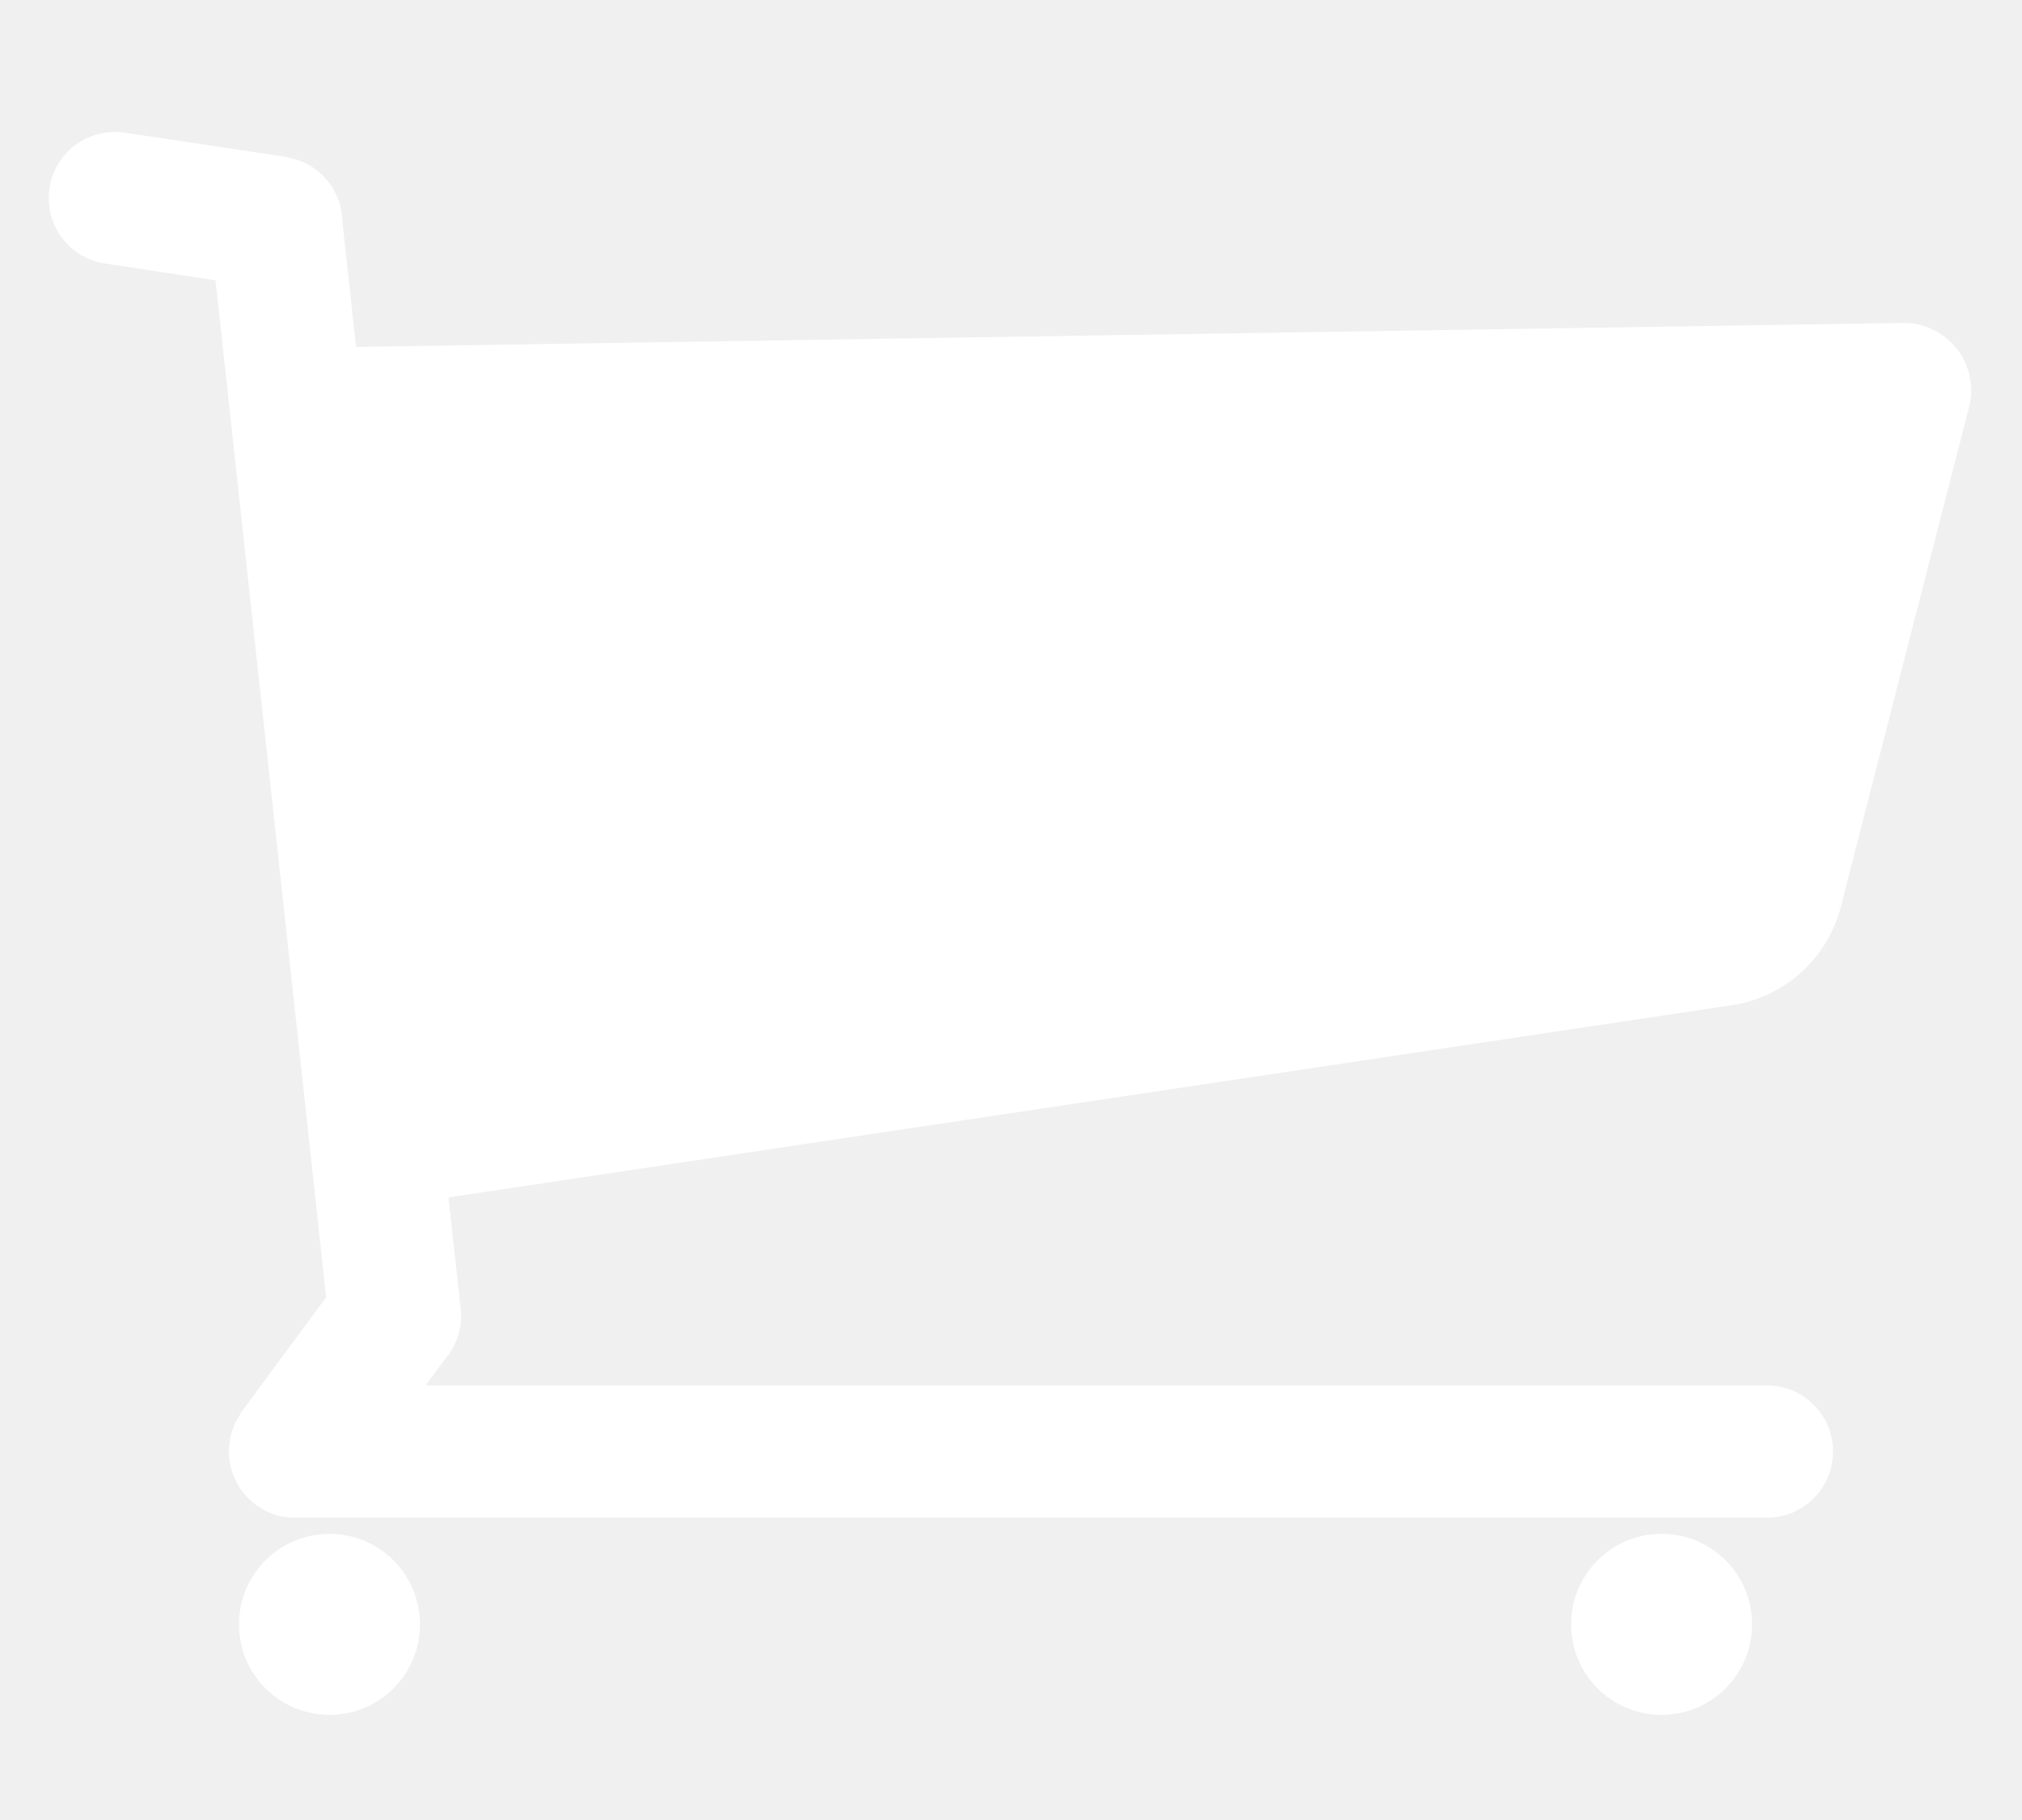
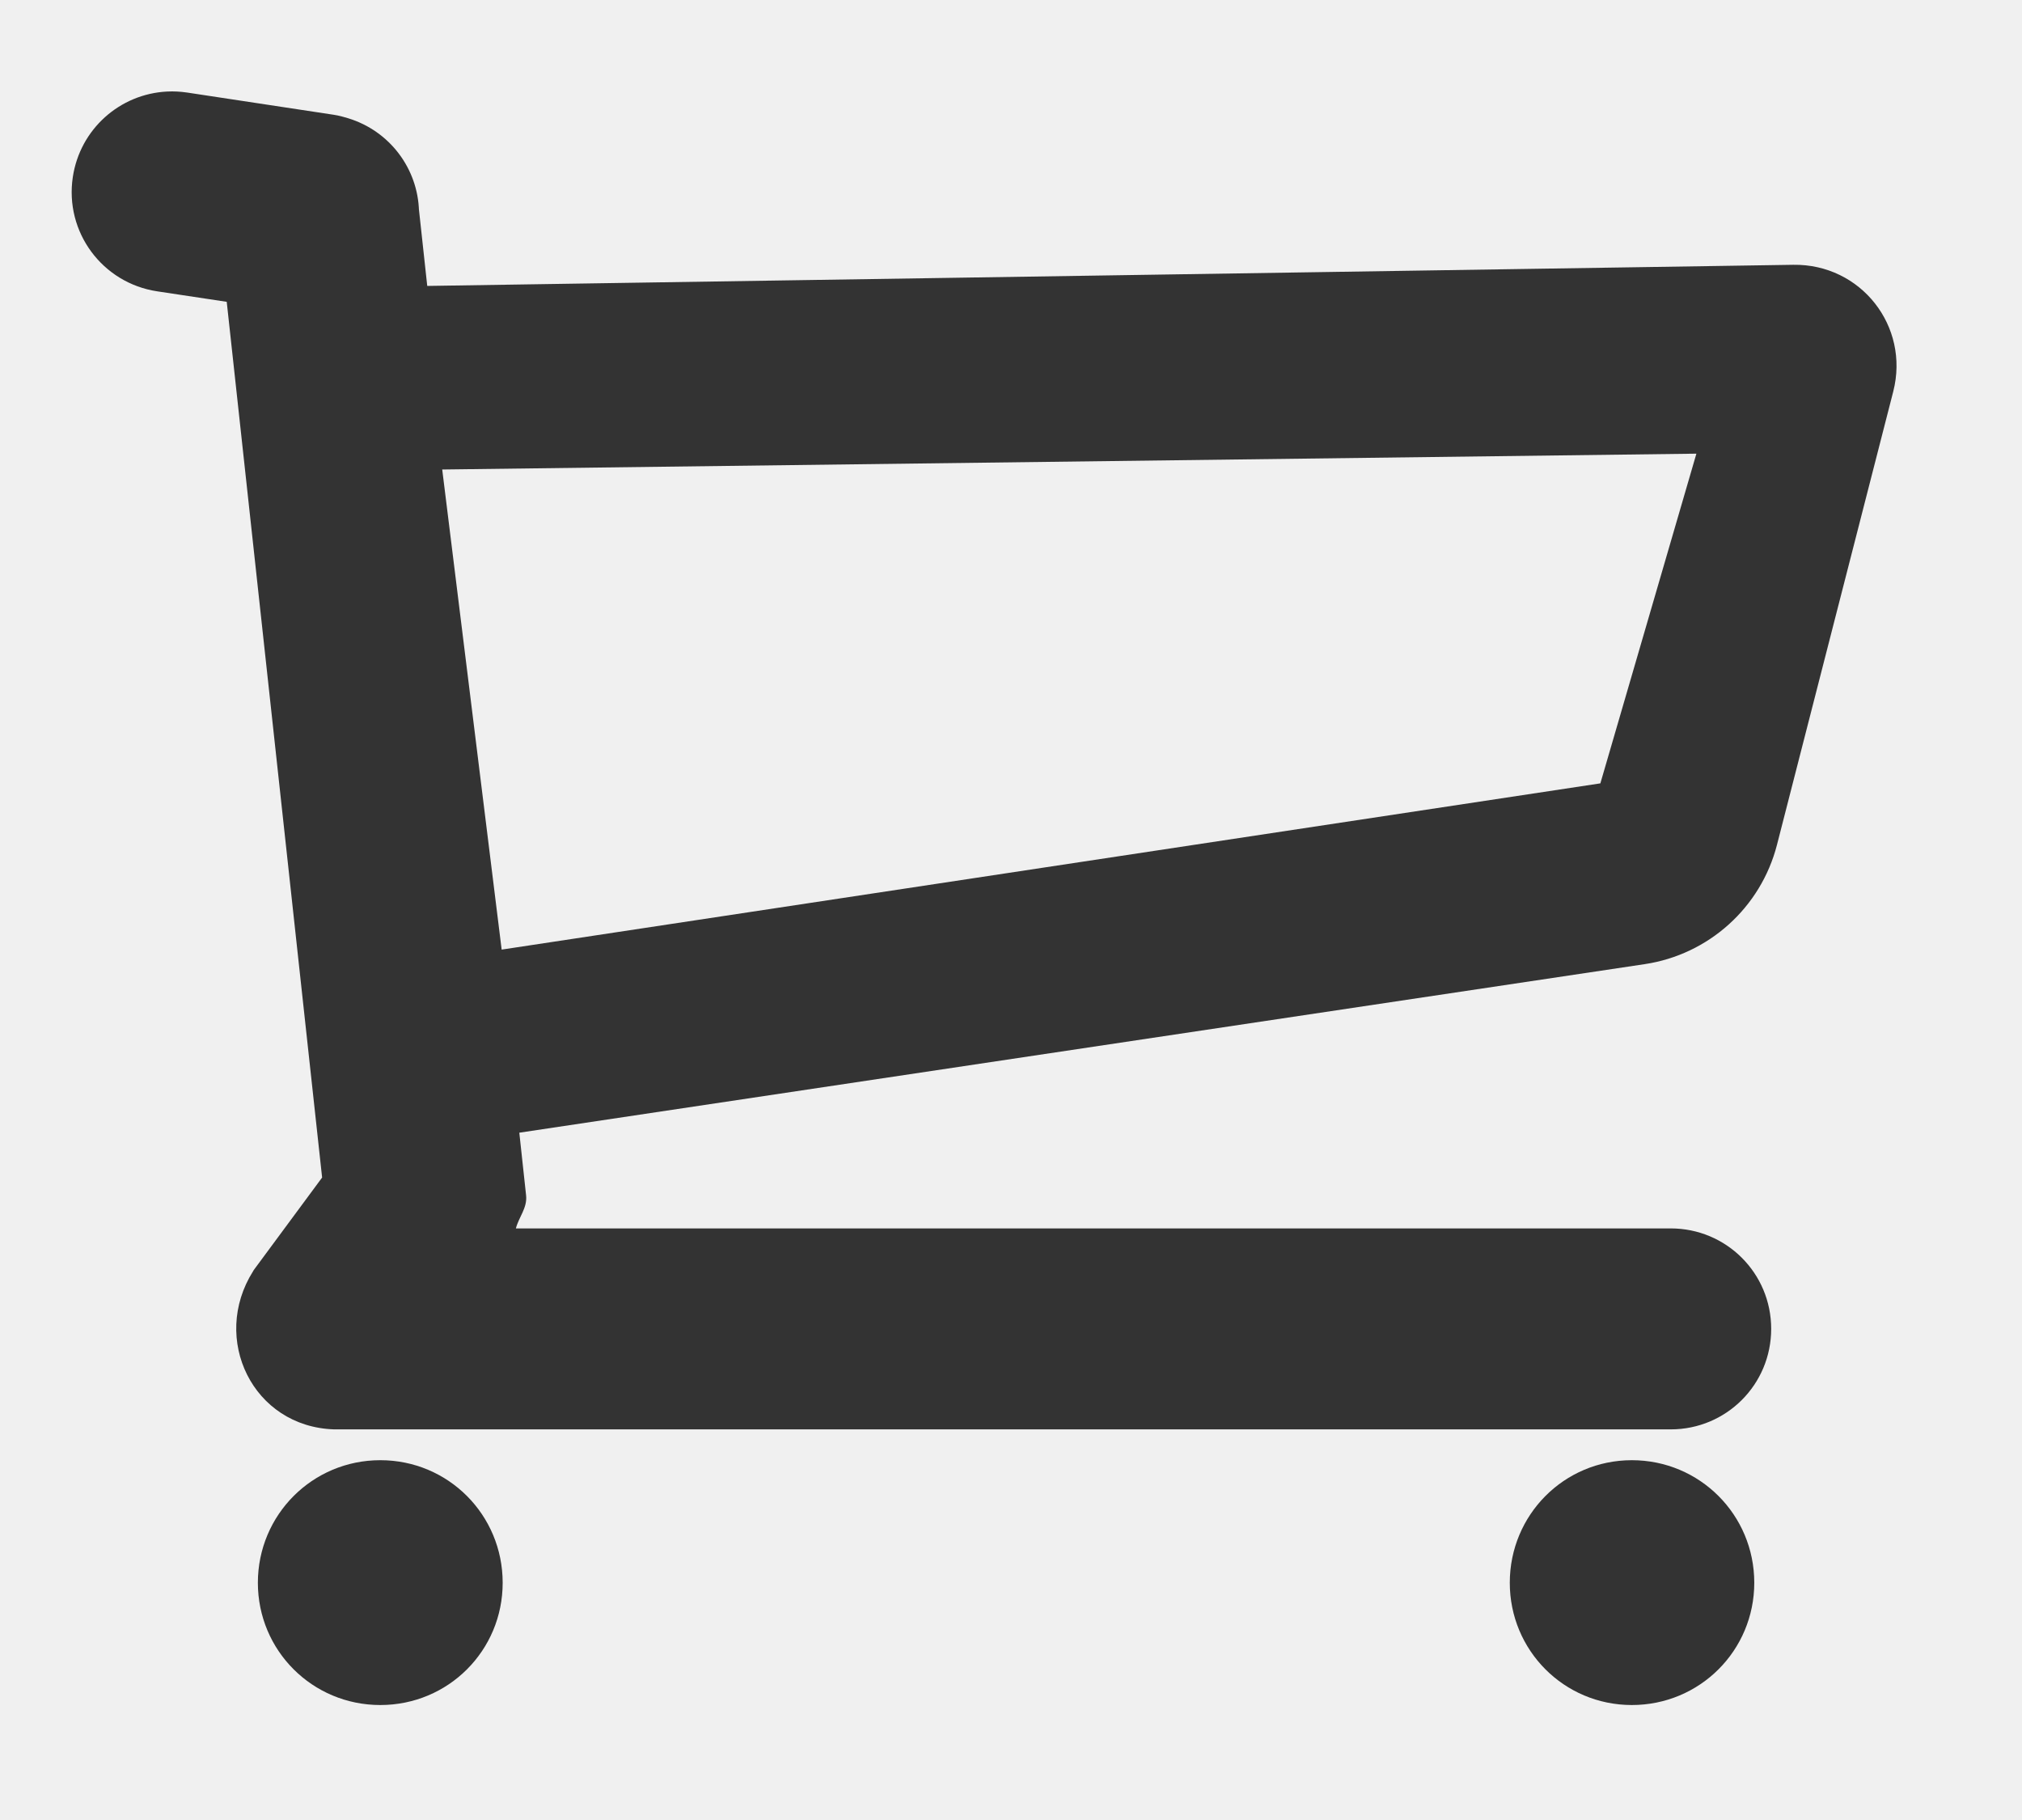
- <svg xmlns="http://www.w3.org/2000/svg" width="10mm" height="9mm" viewBox="0 0 10 9" version="1.1" id="svg8">
+ <svg xmlns="http://www.w3.org/2000/svg" id="svg8" version="1.1" viewBox="0 0 10 9" height="9mm" width="10mm">
  <defs id="defs2">
    </defs>
  <g id="layer1">
-     <path id="rect862" style="fill:#ffffff;fill-opacity:1;stroke:none;stroke-width:1.649" d="M 0.551,0.653 C 0.398,0.661 0.268,0.774 0.245,0.931 0.218,1.11 0.34,1.276 0.519,1.303 l 0.547,0.083 0.547,5.029 -0.418,0.566 c -0.003,0.004 -0.005,0.008 -0.007,0.012 -0.002,0.002 -0.003,0.005 -0.004,0.007 -0.01,0.016 -0.019,0.032 -0.026,0.048 -0.001,0.003 -0.002,0.006 -0.003,0.009 -0.006,0.017 -0.012,0.033 -0.016,0.051 -0.001,0.005 -0.002,0.011 -0.002,0.017 -0.002,0.015 -0.004,0.031 -0.005,0.046 -4.8e-5,0.002 -6.829e-4,0.004 -6.829e-4,0.007 0,0.008 0.002,0.015 0.002,0.023 7.983e-4,0.01 0.001,0.02 0.003,0.03 0.002,0.015 0.007,0.03 0.011,0.044 0.001,0.004 0.002,0.009 0.004,0.013 0.045,0.126 0.165,0.217 0.307,0.217 h 7.28 c 0.181,0 0.327,-0.146 0.327,-0.327 0,-0.181 -0.146,-0.327 -0.327,-0.327 H 2.105 l 0.096,-0.13 c 2.785e-4,-3.629e-4 4.058e-4,-8.247e-4 6.829e-4,-0.001 0.056,-0.065 0.086,-0.152 0.077,-0.245 L 2.218,5.921 8.564,4.971 A 0.658,0.658 0 0 0 9.104,4.484 L 9.738,2.013 A 0.333,0.333 0 0 0 9.41,1.597 L 1.795,1.715 a 0.408,0.408 0 0 0 -0.034,0.002 L 1.693,1.092 C 1.69,0.952 1.597,0.83 1.463,0.788 1.461,0.788 1.459,0.788 1.457,0.787 1.443,0.783 1.43,0.779 1.415,0.776 L 0.617,0.656 c -0.022,-0.003 -0.045,-0.004 -0.066,-0.003 z M 1.629,7.585 A 0.447,0.447 0 0 0 1.182,8.032 0.447,0.447 0 0 0 1.629,8.48 0.447,0.447 0 0 0 2.077,8.032 0.447,0.447 0 0 0 1.629,7.585 Z m 6.588,0 A 0.447,0.447 0 0 0 7.77,8.032 0.447,0.447 0 0 0 8.217,8.48 0.447,0.447 0 0 0 8.665,8.032 0.447,0.447 0 0 0 8.217,7.585 Z" />
+     <path transform="scale(0.2645833)" d="M 3.121 1.711 C 2.24 1.756 1.496 2.413 1.361 3.309 C 1.206 4.338 1.913 5.291 2.939 5.445 L 4.238 5.641 L 6.021 22.008 L 4.744 23.736 L 4.73 23.76 C 3.935 25.021 4.723 26.668 6.248 26.715 L 6.26 26.715 L 31.229 26.715 C 32.269 26.715 33.107 25.877 33.107 24.836 C 33.107 23.795 32.268 22.959 31.229 22.959 L 9.643 22.959 C 9.698 22.746 9.858 22.577 9.834 22.344 L 9.707 21.17 L 30.742 18.02 C 31.938 17.841 32.913 16.964 33.215 15.791 L 35.389 7.316 C 35.7 6.095 34.782 4.931 33.521 4.949 L 7.986 5.344 L 7.828 3.889 L 7.832 3.953 C 7.813 3.145 7.278 2.446 6.51 2.211 C 6.398 2.176 6.482 2.203 6.477 2.201 C 6.437 2.19 6.341 2.16 6.238 2.145 L 3.5 1.73 C 3.376 1.712 3.249 1.704 3.121 1.711 z M 31.709 8.479 L 29.914 14.641 L 9.377 17.748 L 8.266 8.775 L 31.709 8.479 z M 7.109 27.291 C 5.84 27.291 4.822 28.311 4.82 29.58 C 4.82 30.85 5.84 31.867 7.109 31.867 C 8.379 31.867 9.397 30.85 9.396 29.58 C 9.395 28.312 8.379 27.291 7.109 27.291 z M 30.502 27.291 C 29.233 27.292 28.222 28.315 28.221 29.58 C 28.22 30.845 29.233 31.866 30.502 31.867 C 31.771 31.867 32.791 30.85 32.791 29.58 C 32.79 28.312 31.772 27.291 30.502 27.291 z " style="fill:#333333;fill-opacity:1;stroke:none;stroke-width:5.654" id="rect862" />
  </g>
</svg>
